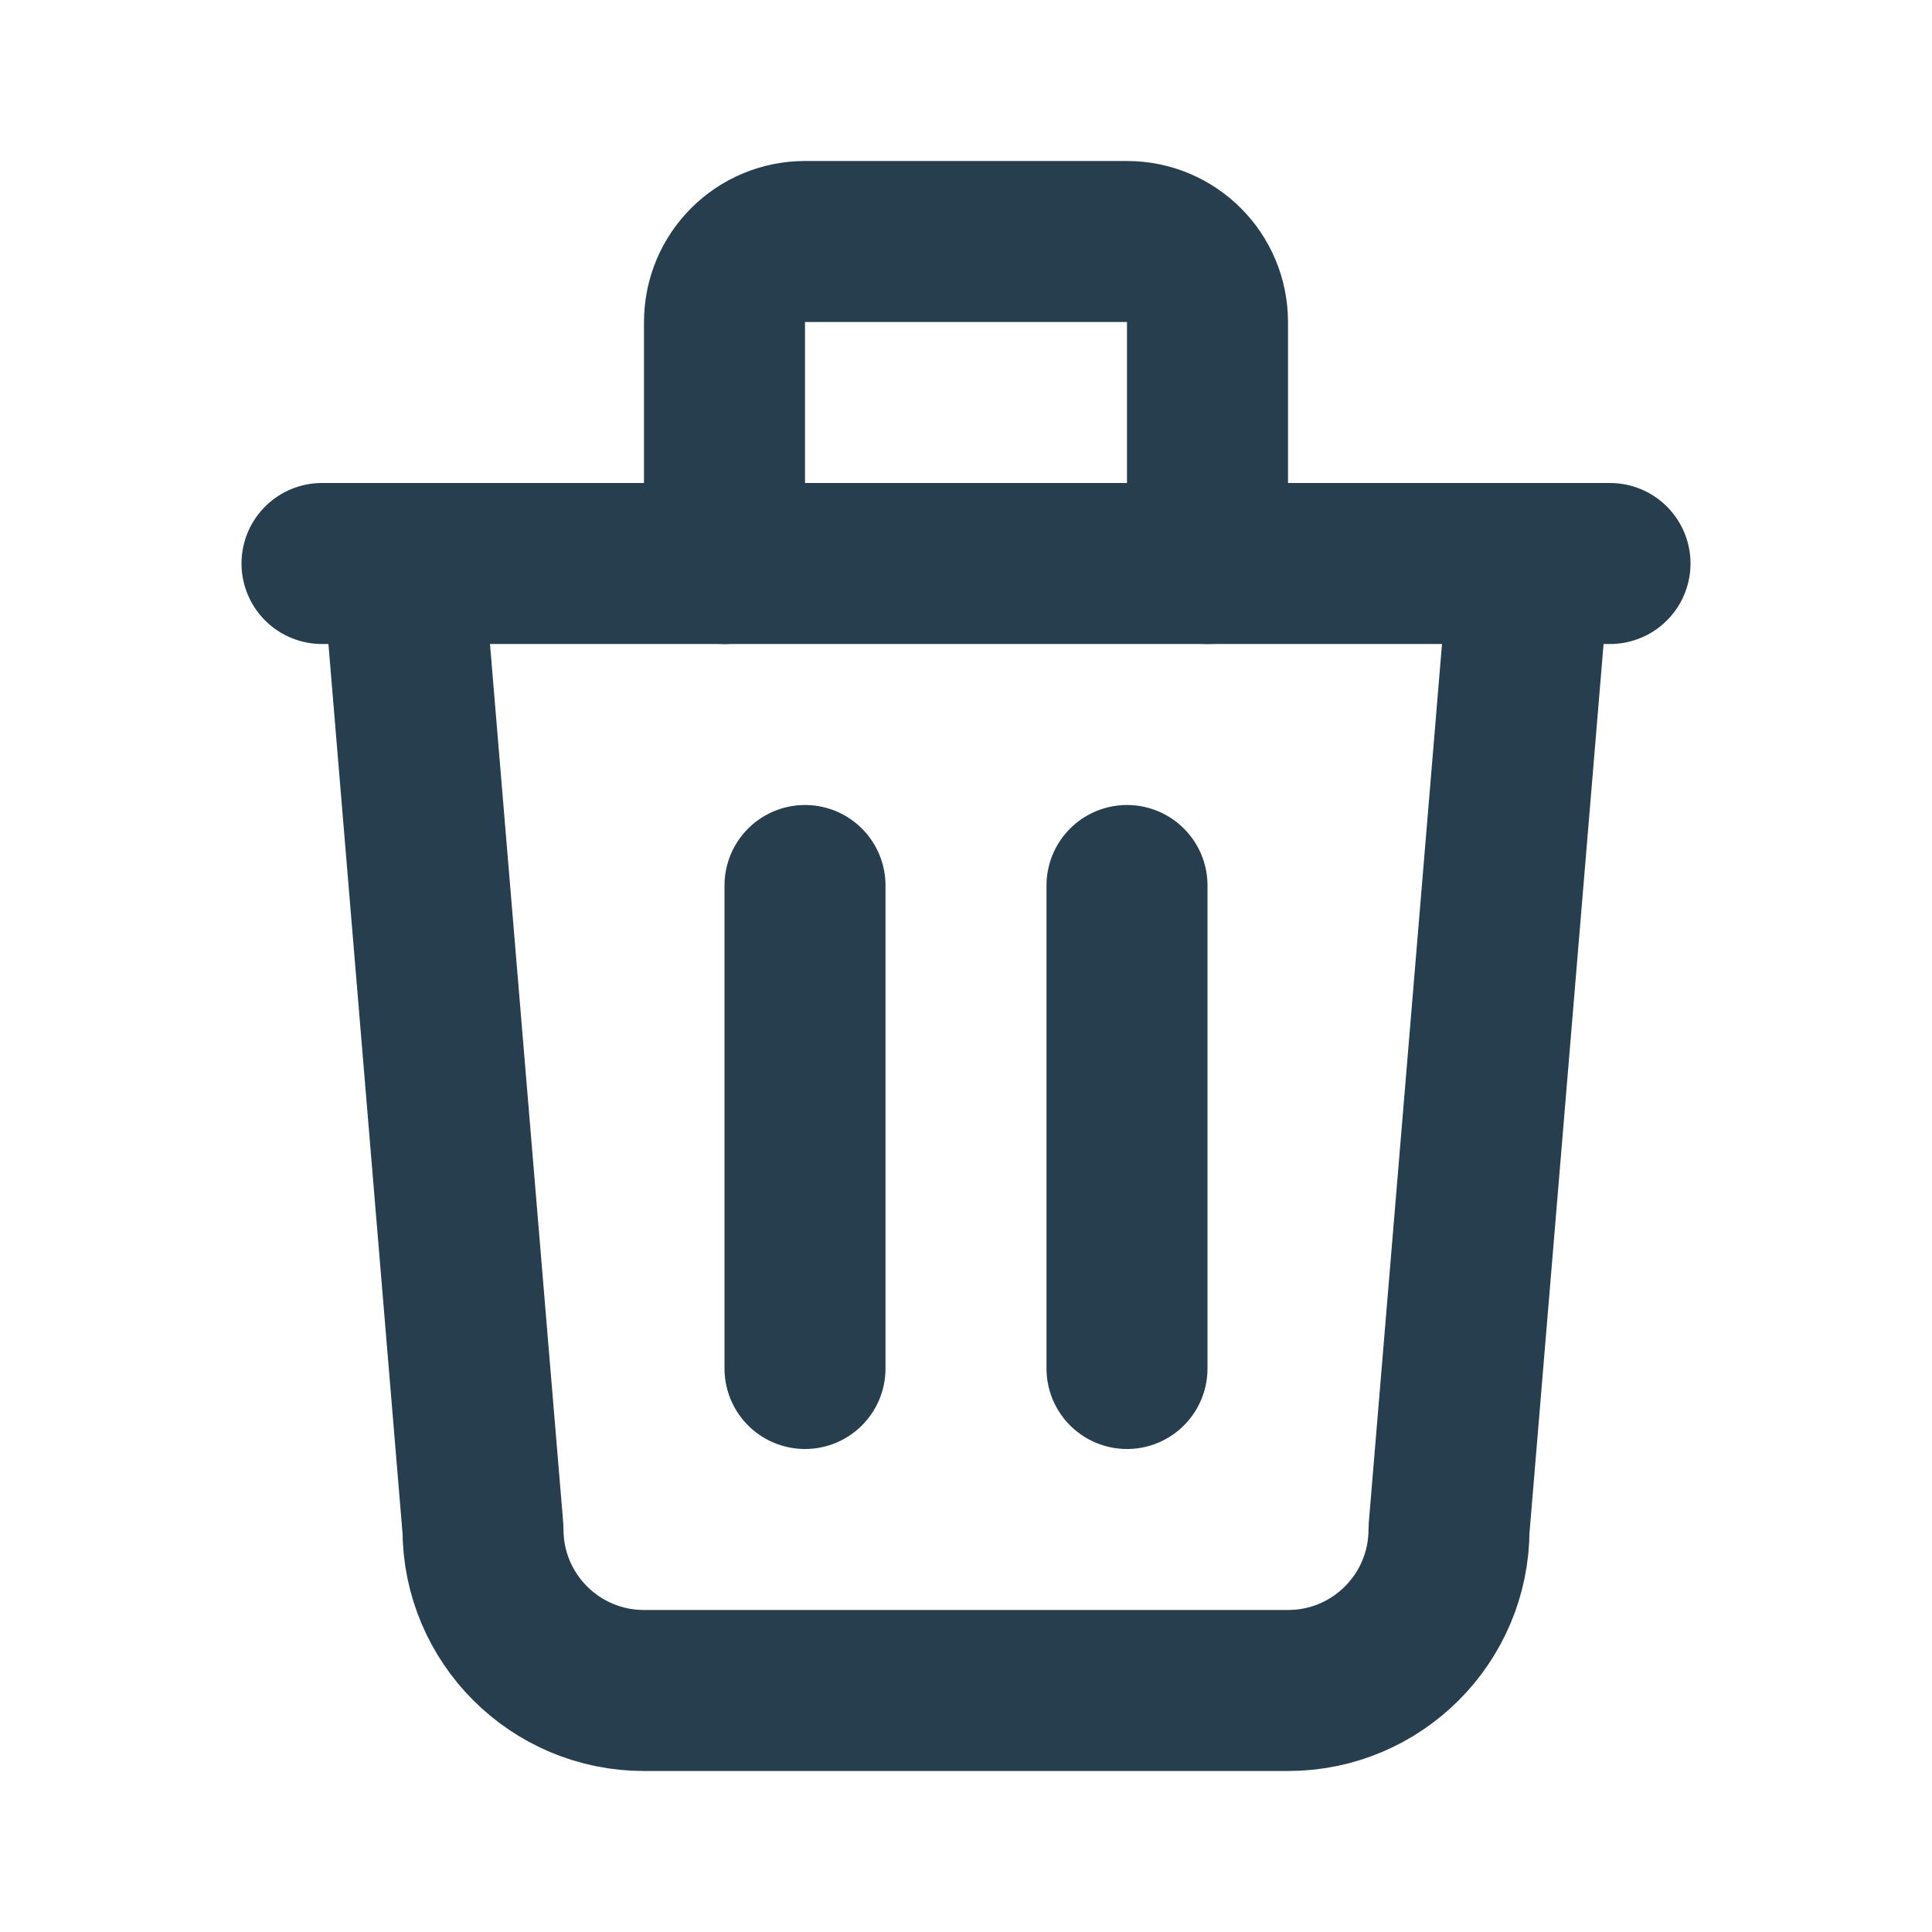
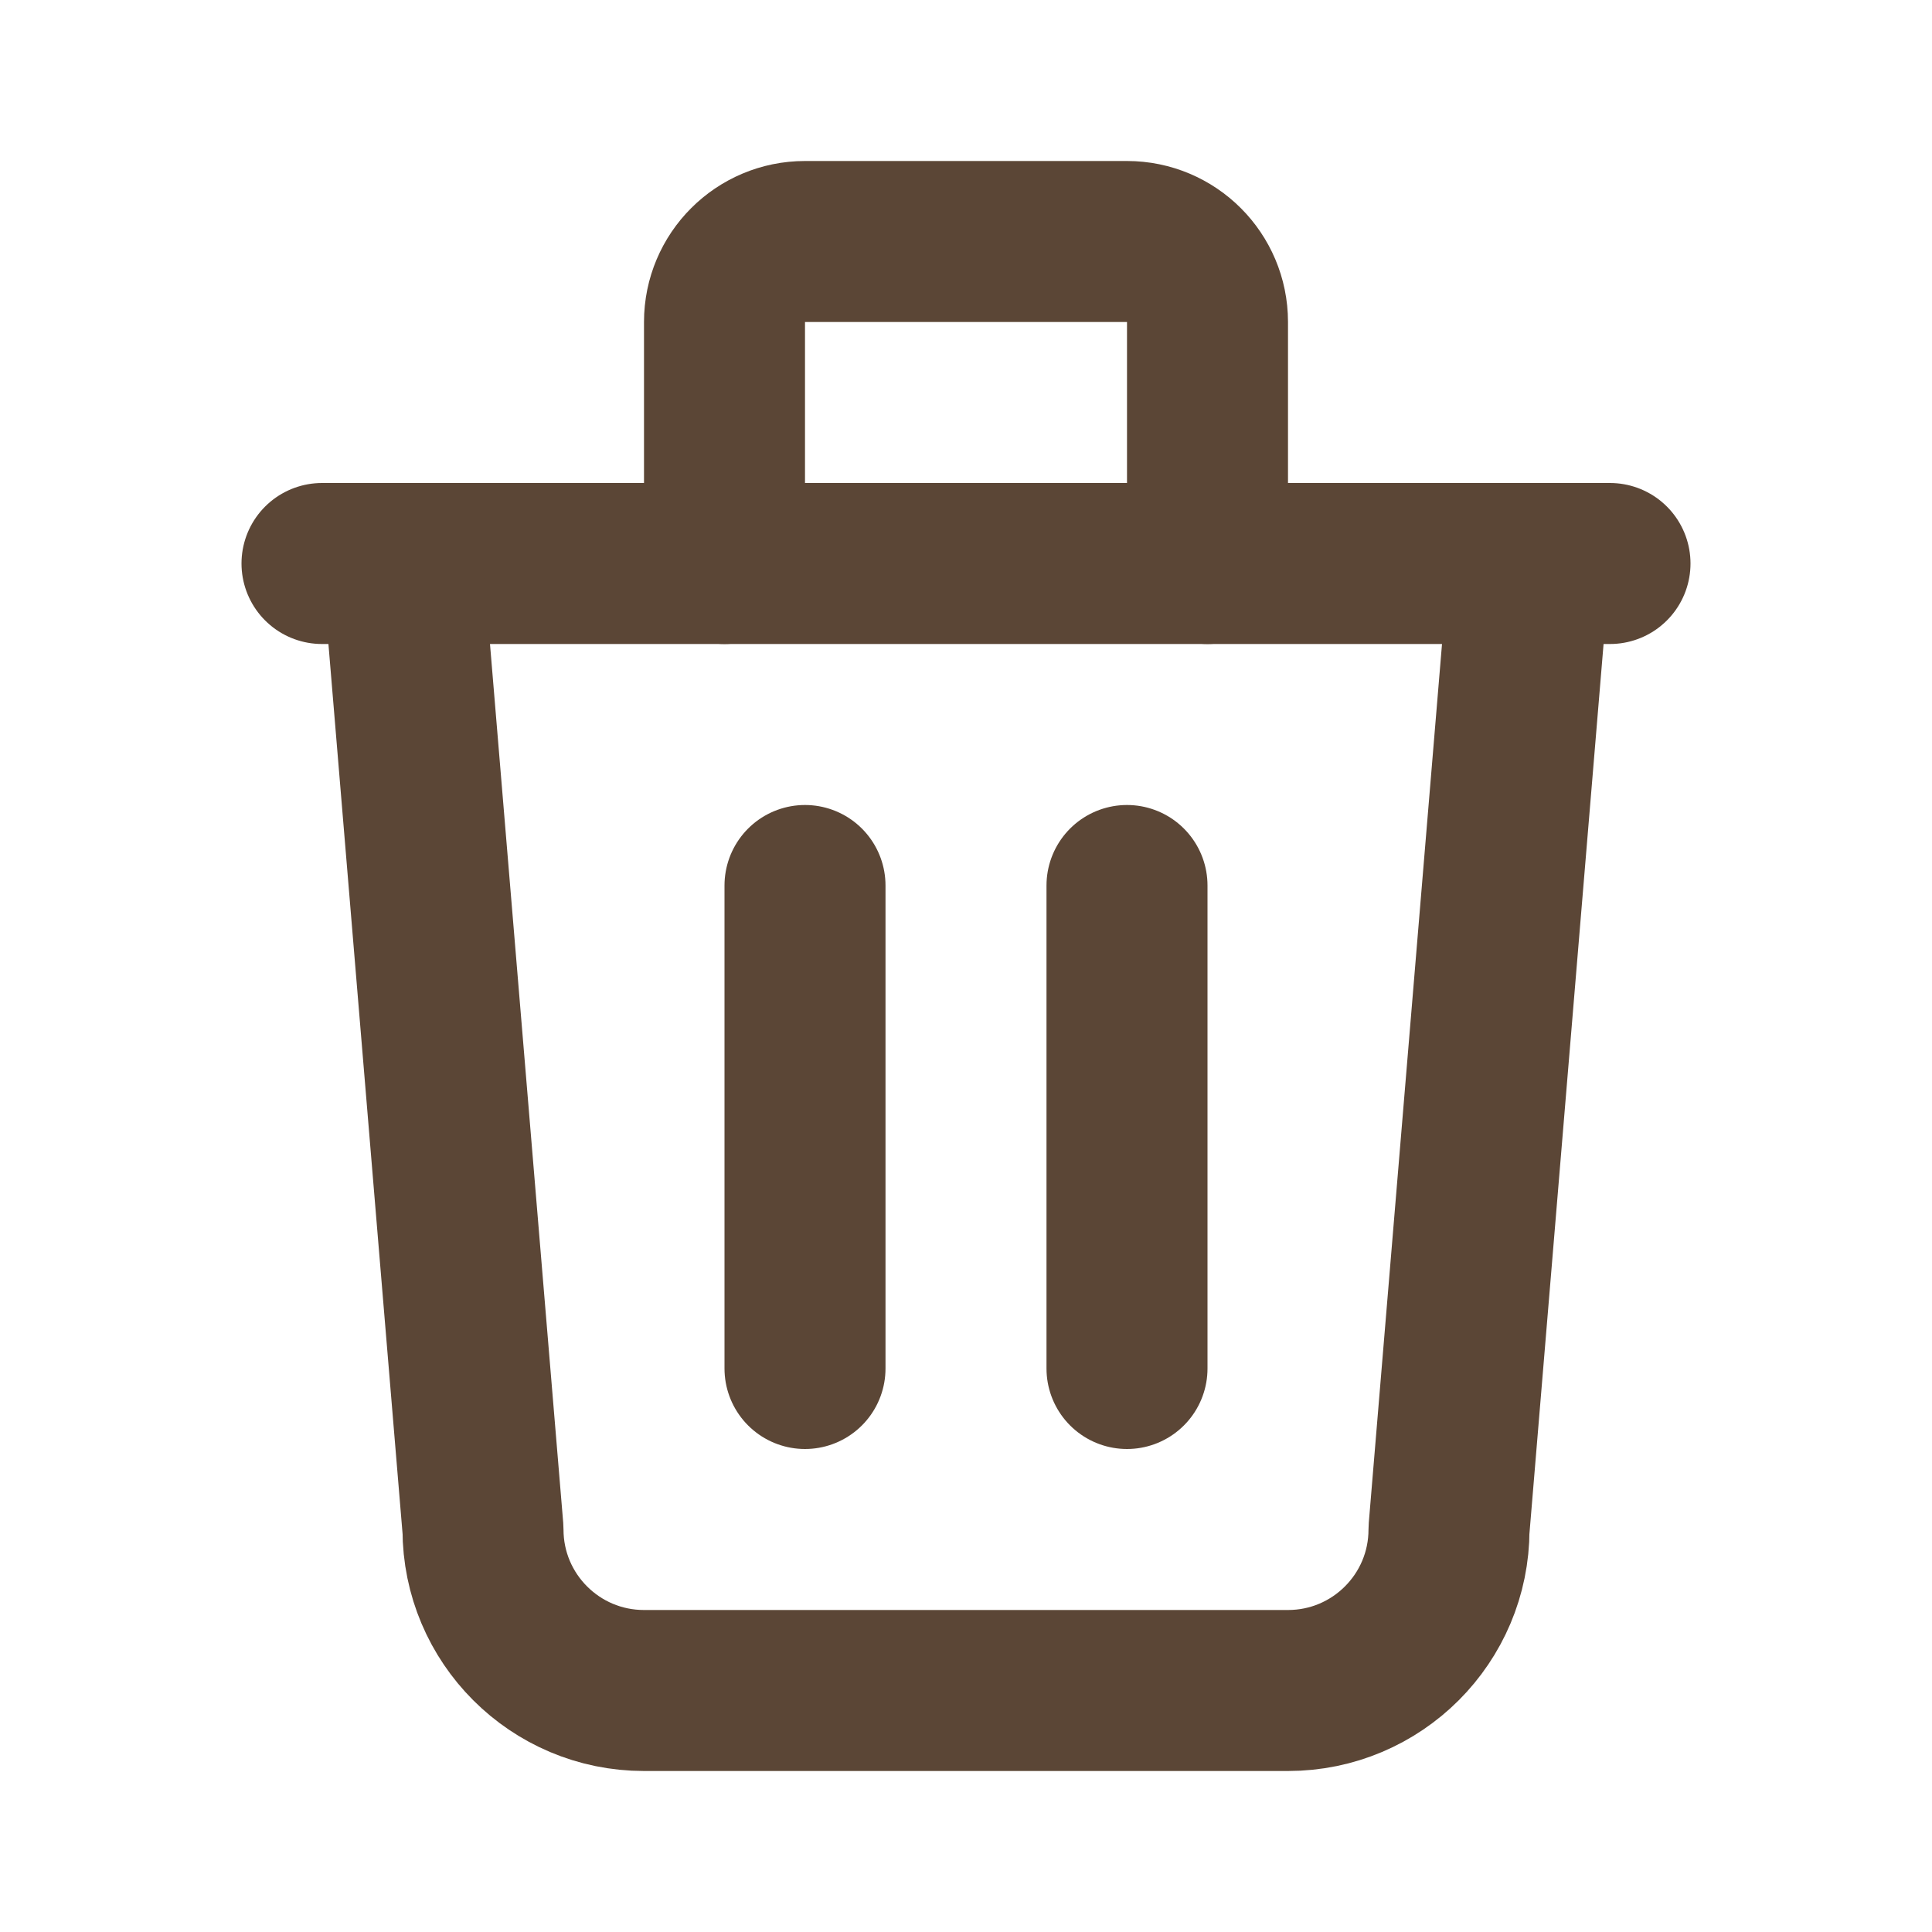
- <svg xmlns="http://www.w3.org/2000/svg" width="24" height="24" viewBox="0 0 24 24" fill="none" stroke="#263e4d" stroke-width="2" stroke-linecap="round" stroke-linejoin="round">
+ <svg xmlns="http://www.w3.org/2000/svg" width="24" height="24" viewBox="0 0 24 24" fill="none" stroke="#5b4636" stroke-width="2" stroke-linecap="round" stroke-linejoin="round">
  <path d="M4 7l16 0" />
  <path d="M10 11l0 6" />
  <path d="M14 11l0 6" />
  <path d="M5 7l1 12a2 2 0 0 0 2 2h8a2 2 0 0 0 2 -2l1 -12" />
  <path d="M9 7v-3a1 1 0 0 1 1 -1h4a1 1 0 0 1 1 1v3" />
</svg>
